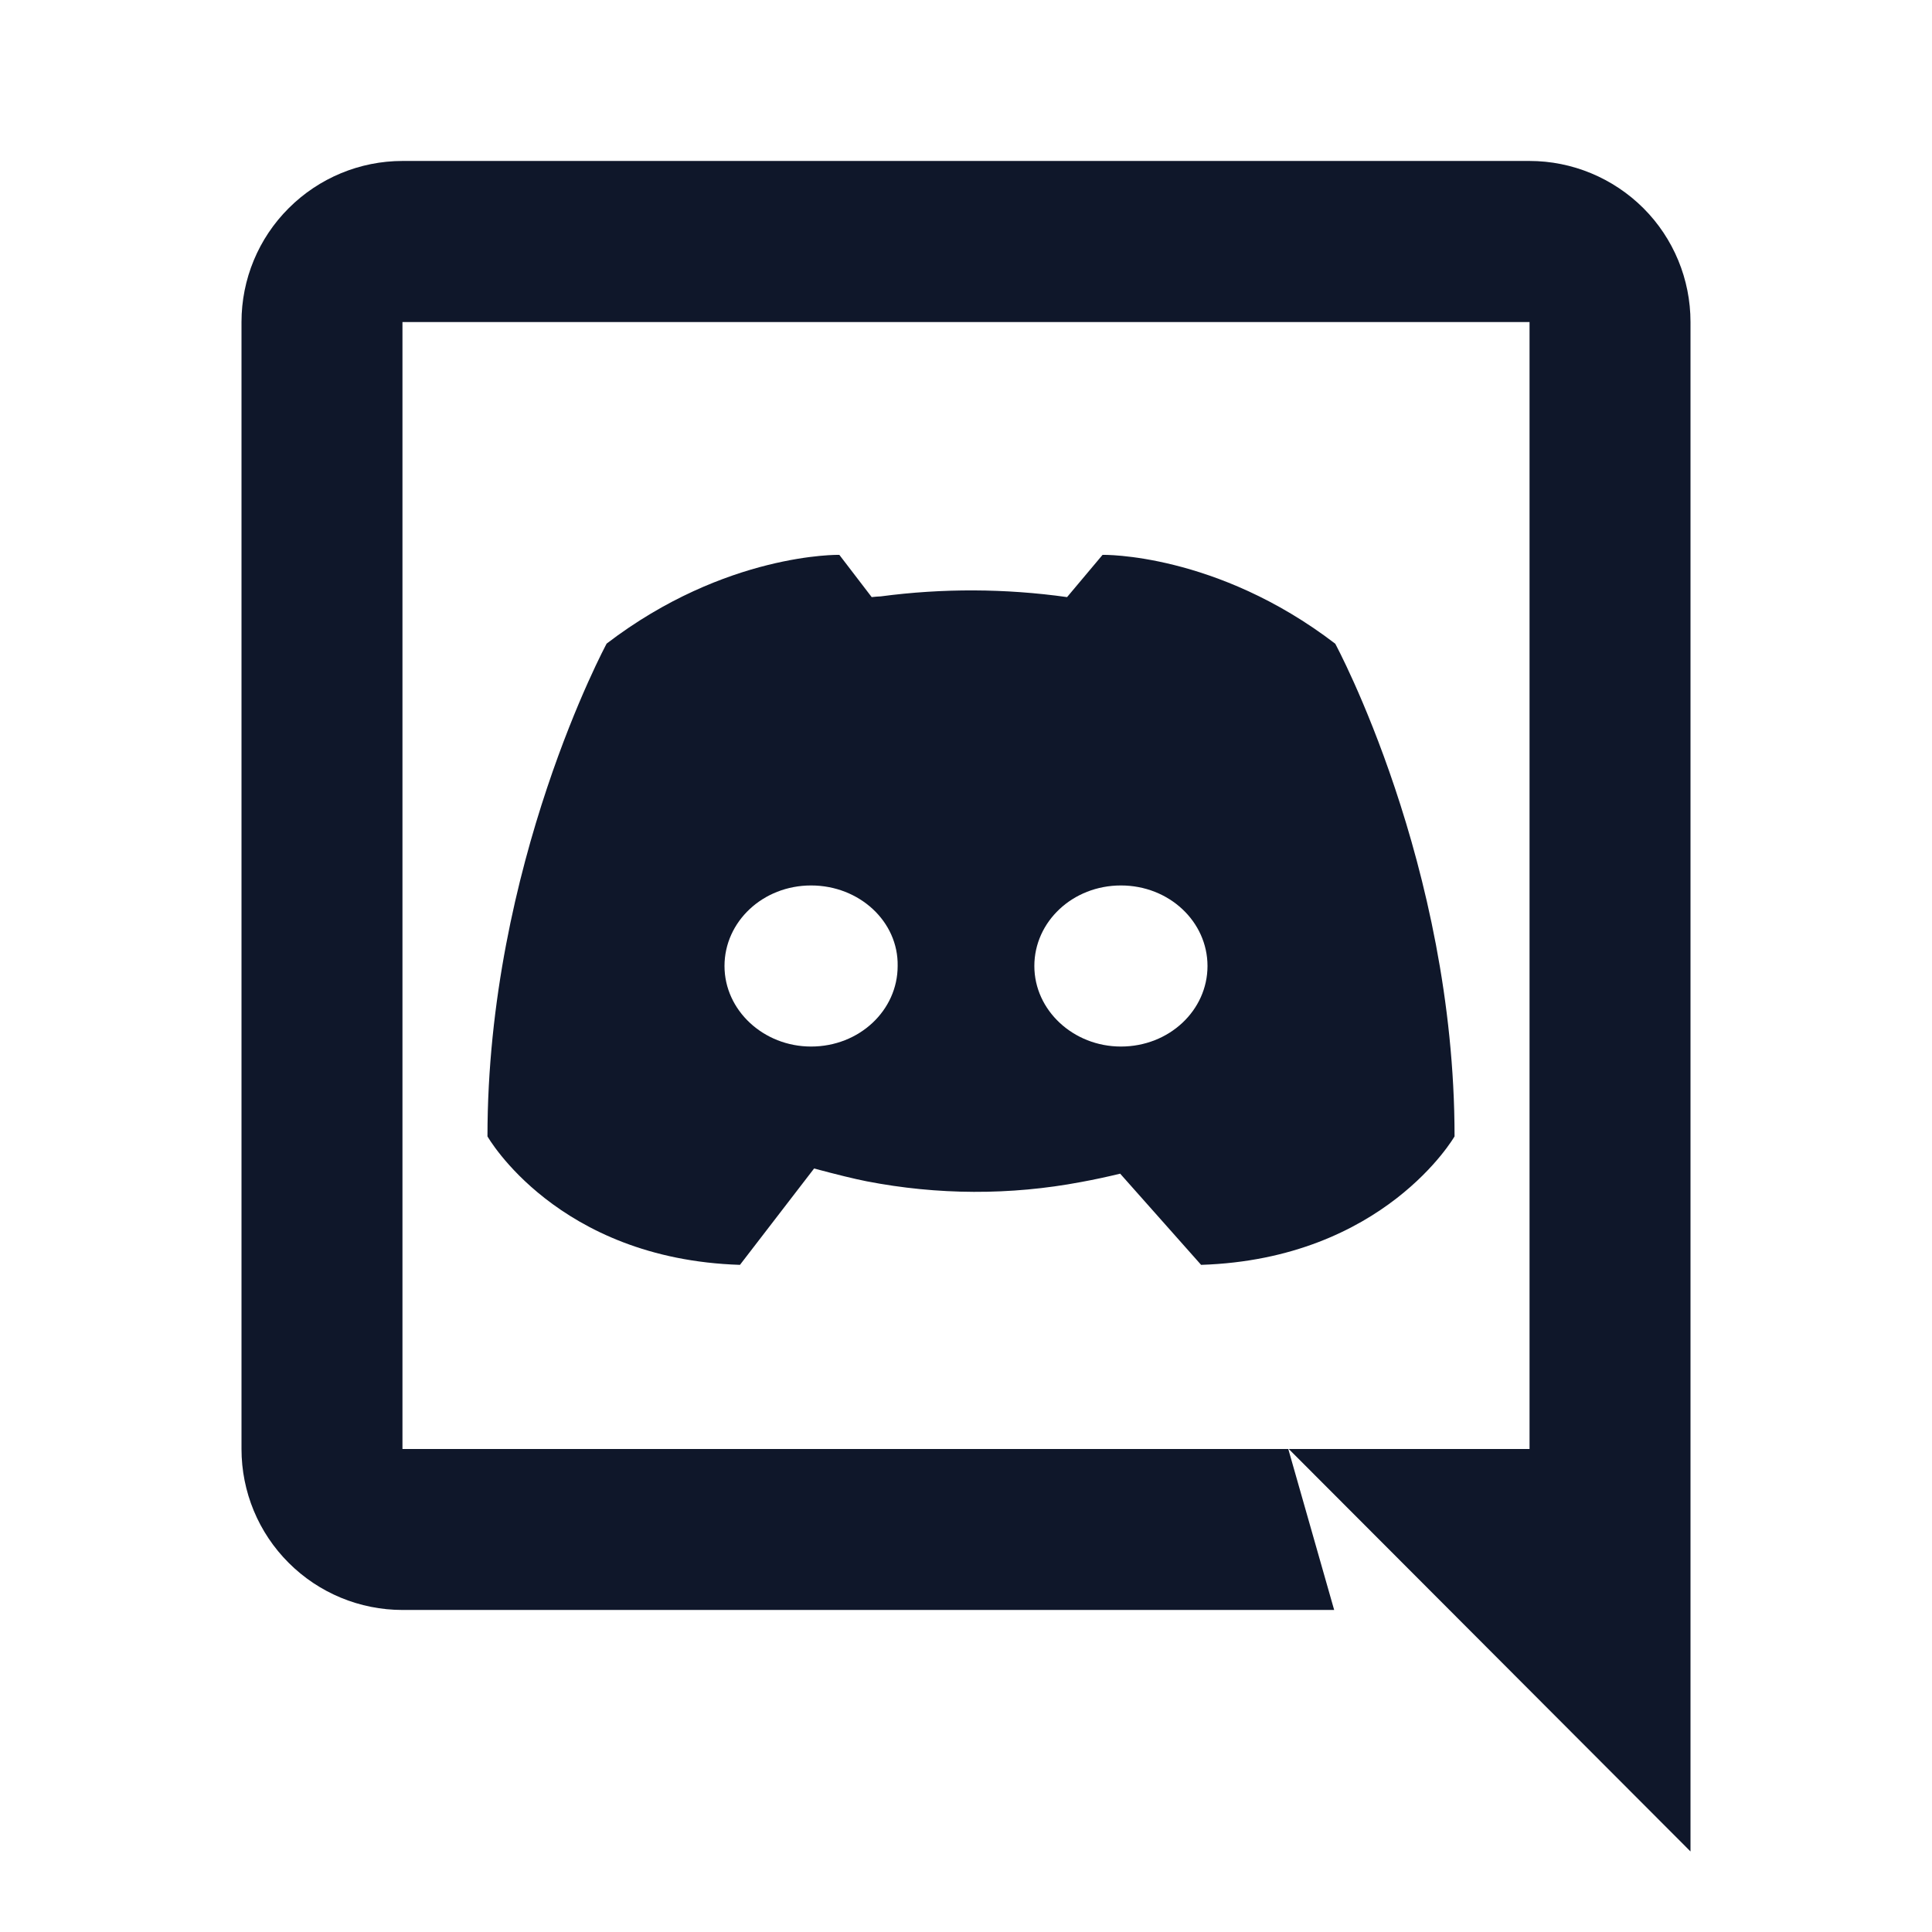
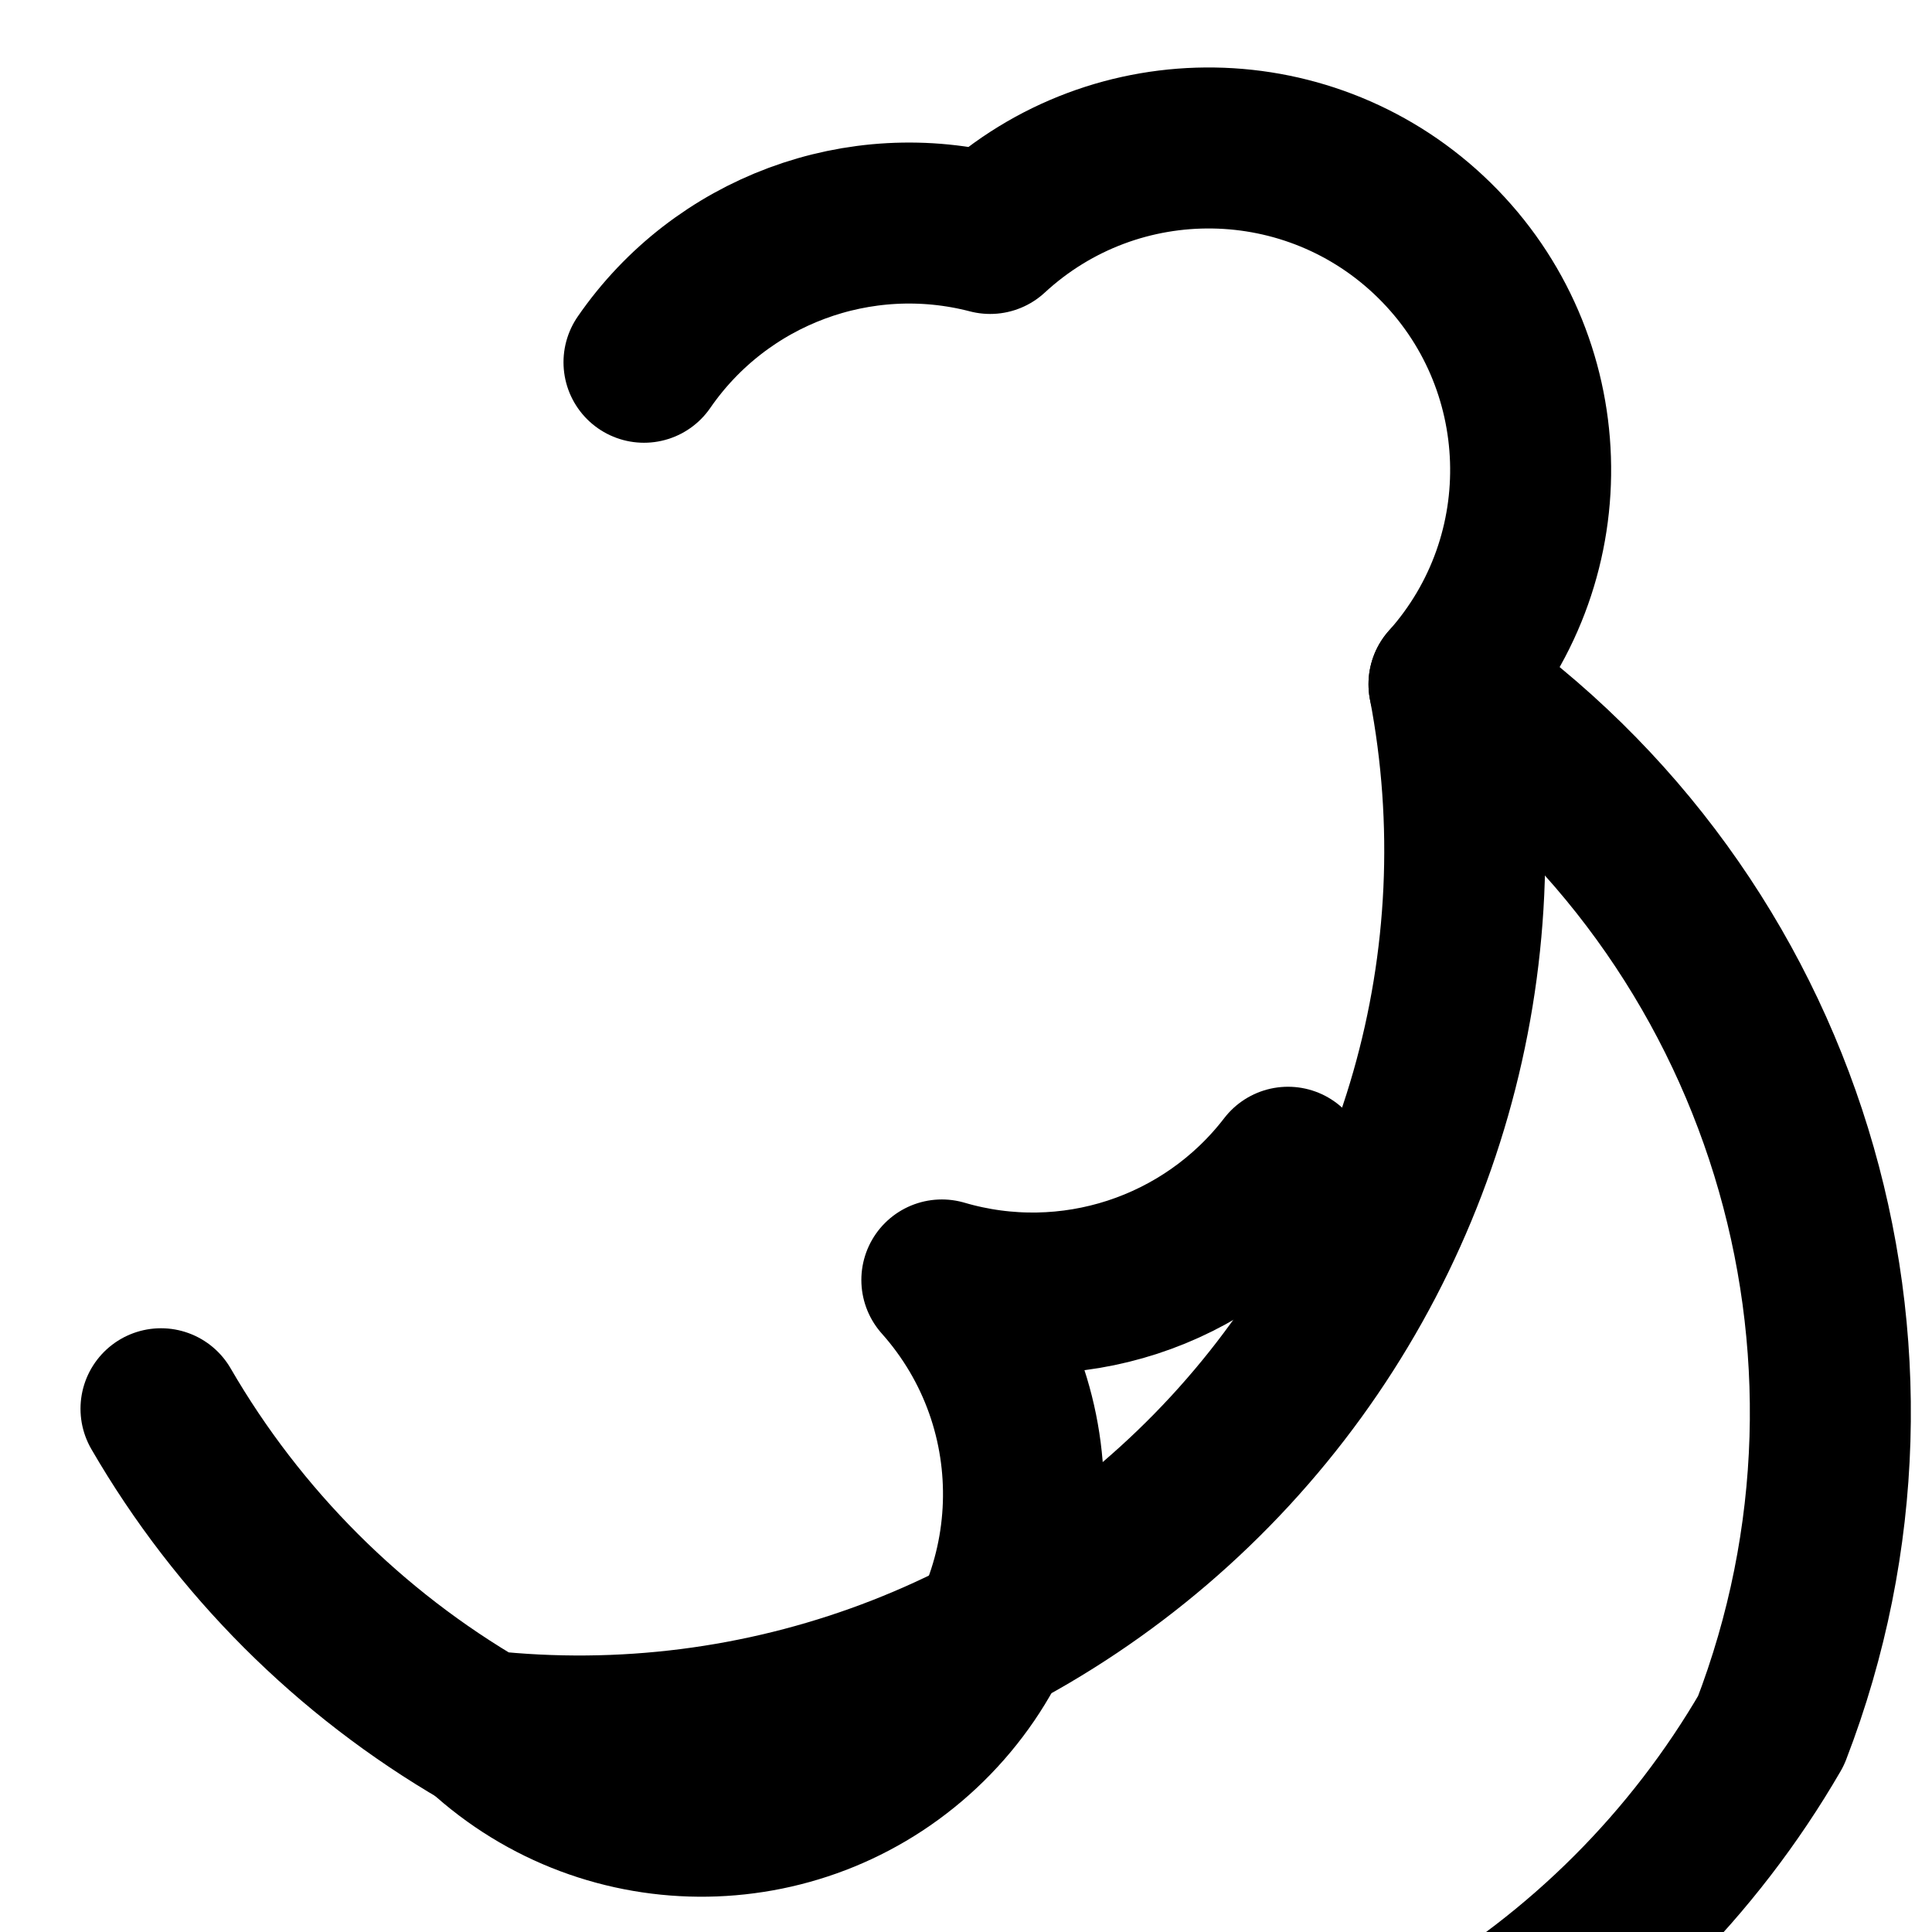
- <svg xmlns="http://www.w3.org/2000/svg" width="16" height="16" viewBox="0 0 16 16" fill="none">
-   <path d="M9.276 9.72C9.169 9.746 9.062 9.769 8.953 9.789C8.366 9.9 7.764 9.897 7.177 9.783C7.075 9.763 6.929 9.727 6.742 9.677L6.128 10.475C4.613 10.427 4.037 9.411 4.037 9.411C4.037 7.157 5.024 5.33 5.024 5.33C6.011 4.575 6.951 4.595 6.951 4.595L7.219 4.945C7.244 4.942 7.269 4.94 7.294 4.939C7.806 4.871 8.325 4.873 8.837 4.945L9.131 4.595C9.131 4.595 10.071 4.575 11.058 5.331C11.058 5.331 12.046 7.157 12.046 9.411C12.046 9.411 11.463 10.426 9.947 10.475L9.276 9.719V9.72ZM6.717 7.333C6.317 7.333 6 7.633 6 8C6 8.367 6.323 8.667 6.717 8.667C7.117 8.667 7.434 8.367 7.434 8C7.441 7.633 7.118 7.333 6.717 7.333ZM9.283 7.333C8.883 7.333 8.566 7.633 8.566 8C8.566 8.367 8.889 8.667 9.283 8.667C9.683 8.667 10 8.367 10 8C10 7.633 9.683 7.333 9.283 7.333ZM14 15.333L10.673 12H12.667V2.667H3.333V12H10.669L11.049 13.333H3.333C2.98 13.333 2.641 13.193 2.391 12.943C2.14 12.693 2 12.354 2 12V2.667C2 2.313 2.14 1.974 2.391 1.724C2.641 1.474 2.98 1.333 3.333 1.333H12.667C13.02 1.333 13.359 1.474 13.61 1.724C13.86 1.974 14 2.313 14 2.667V15.333Z" fill="#0F172A" />
+ <svg xmlns="http://www.w3.org/2000/svg" width="24" height="24" viewBox="0 0 24 24" fill="none" stroke="currentColor" stroke-width="2" stroke-linecap="round" stroke-linejoin="round">
+   <path d="M18 8.5a4 4 0 0 0-5.7-5.6A4 4 0 0 0 8 4.5M18 8.5A11 11 0 0 1 6 21.5a11 11 0 0 1-4-4" />
+   <path d="M18 8.5a11 11 0 0 1 4 13 11 11 0 0 1-4 4" />
+   <path d="M6 21.5a4 4 0 0 0 5.7-5.6A4 4 0 0 0 16 14.5" />
</svg>
